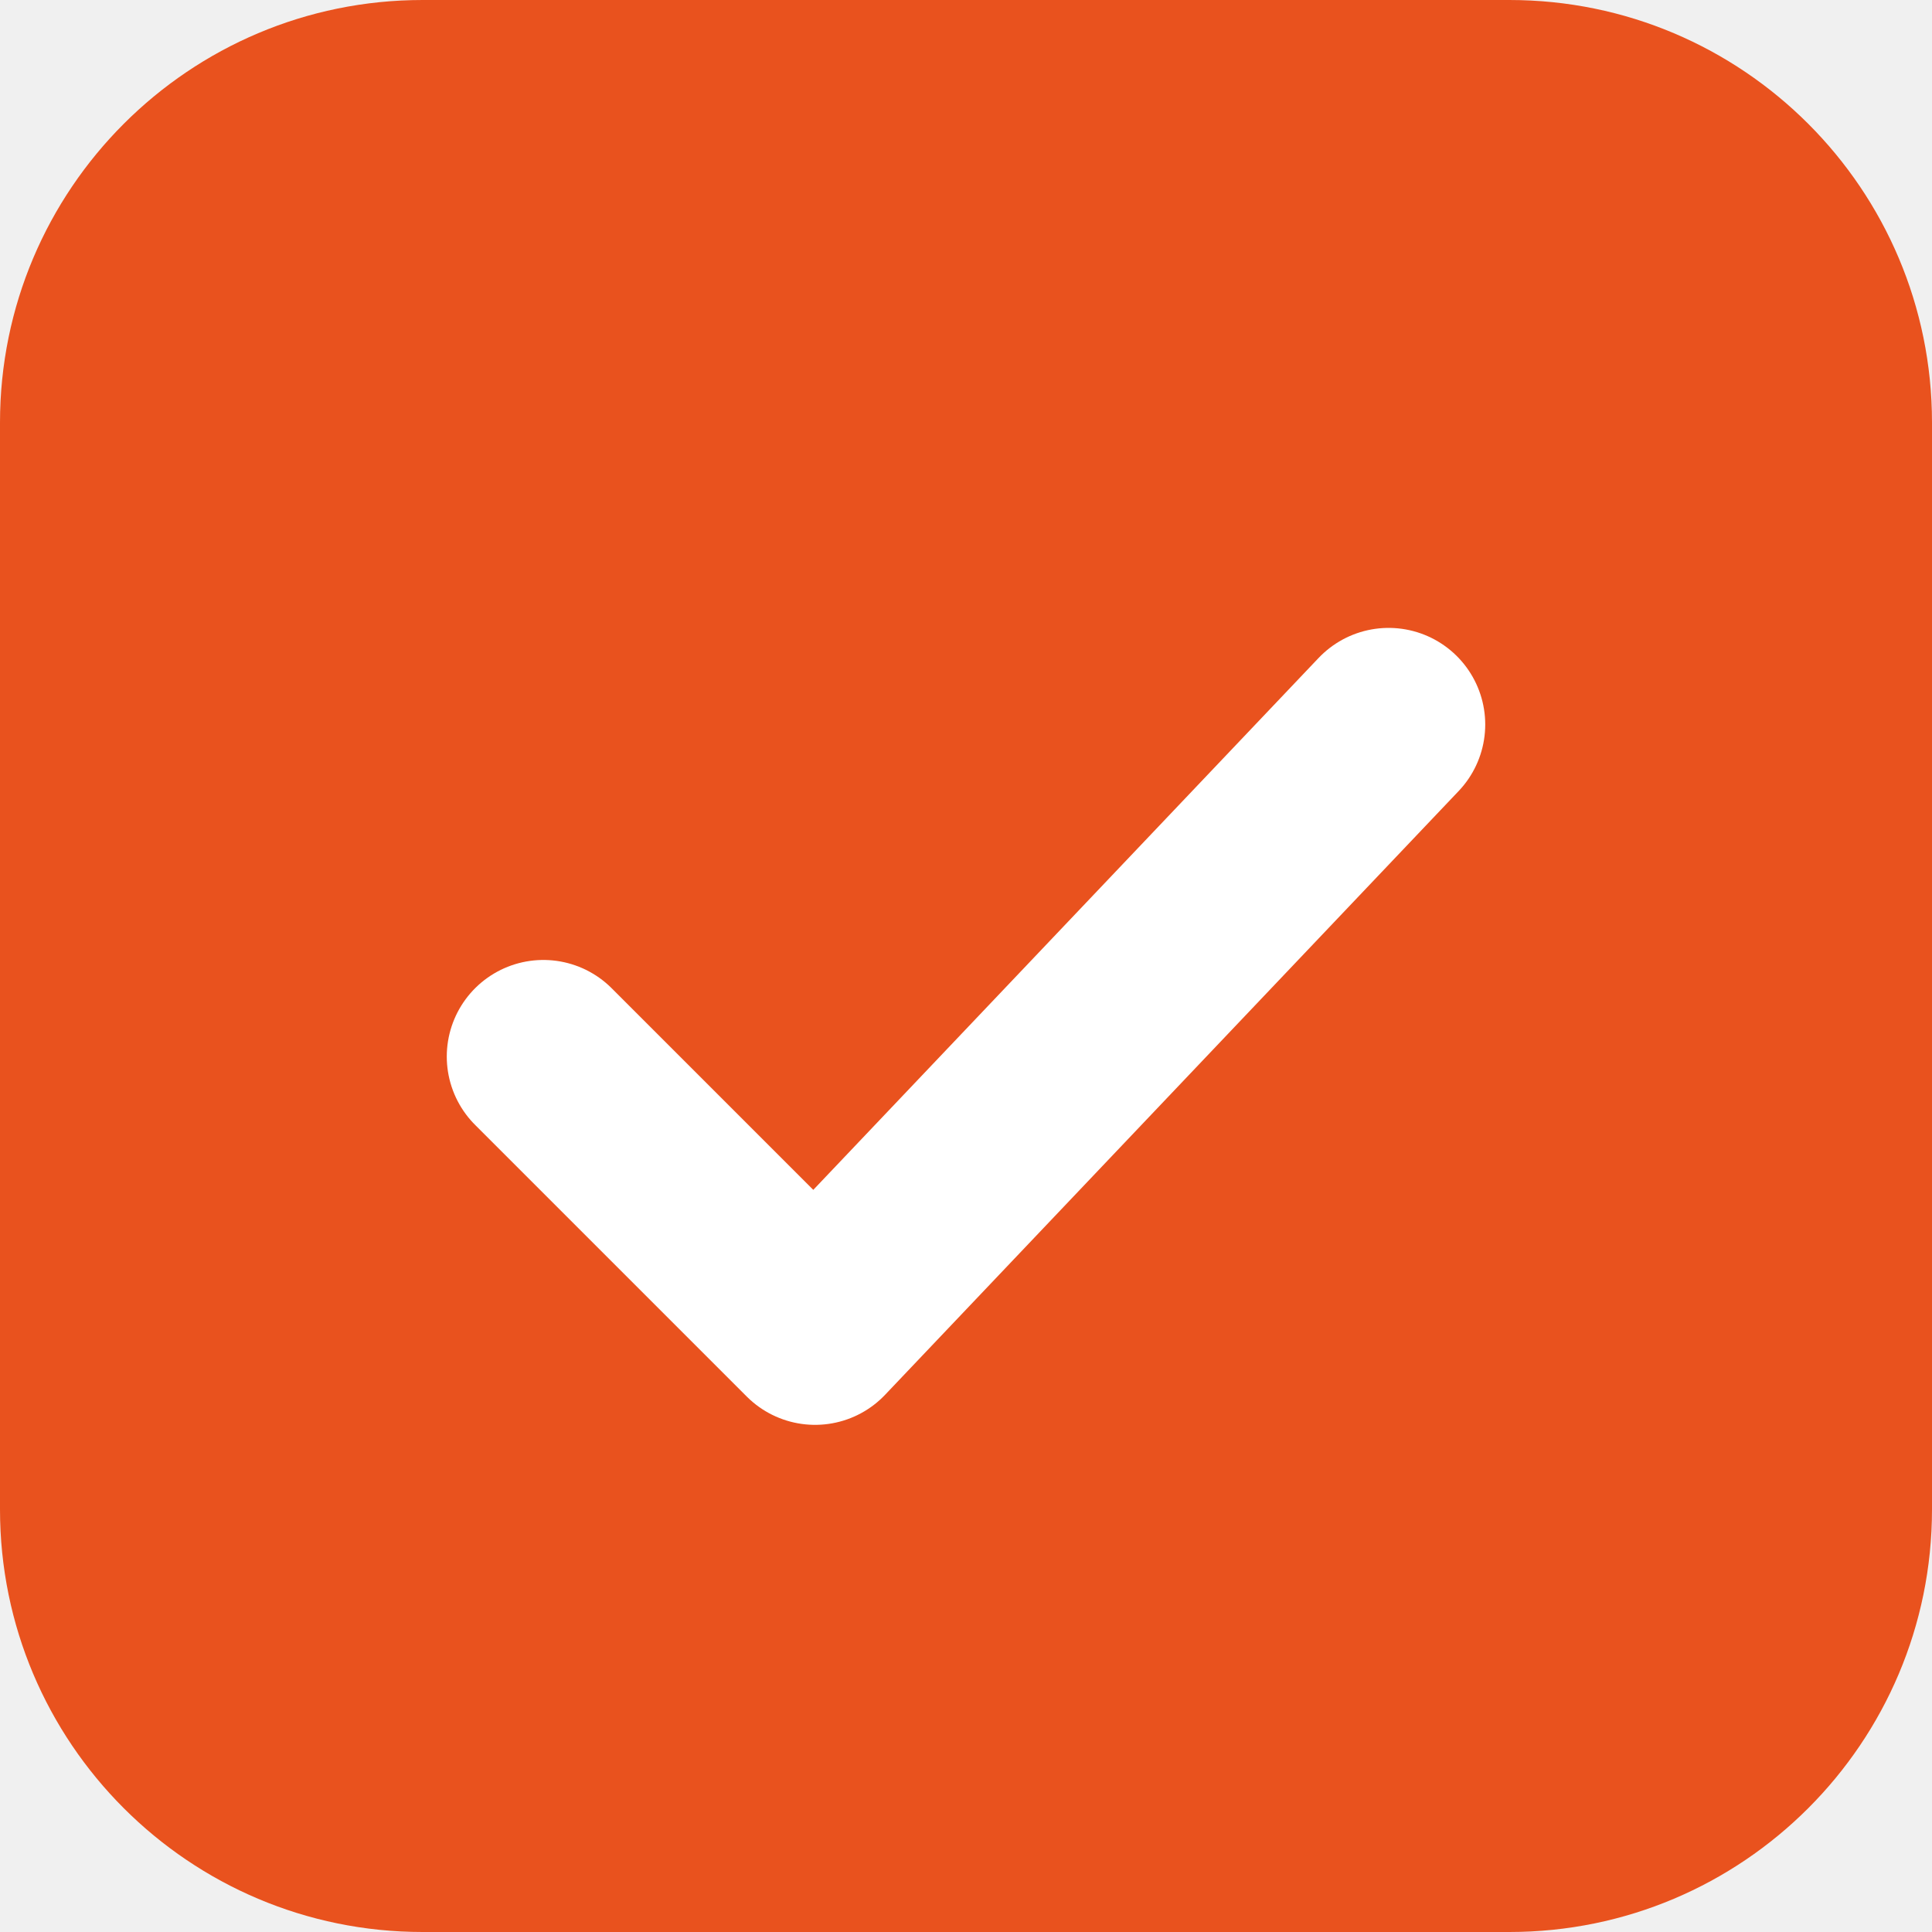
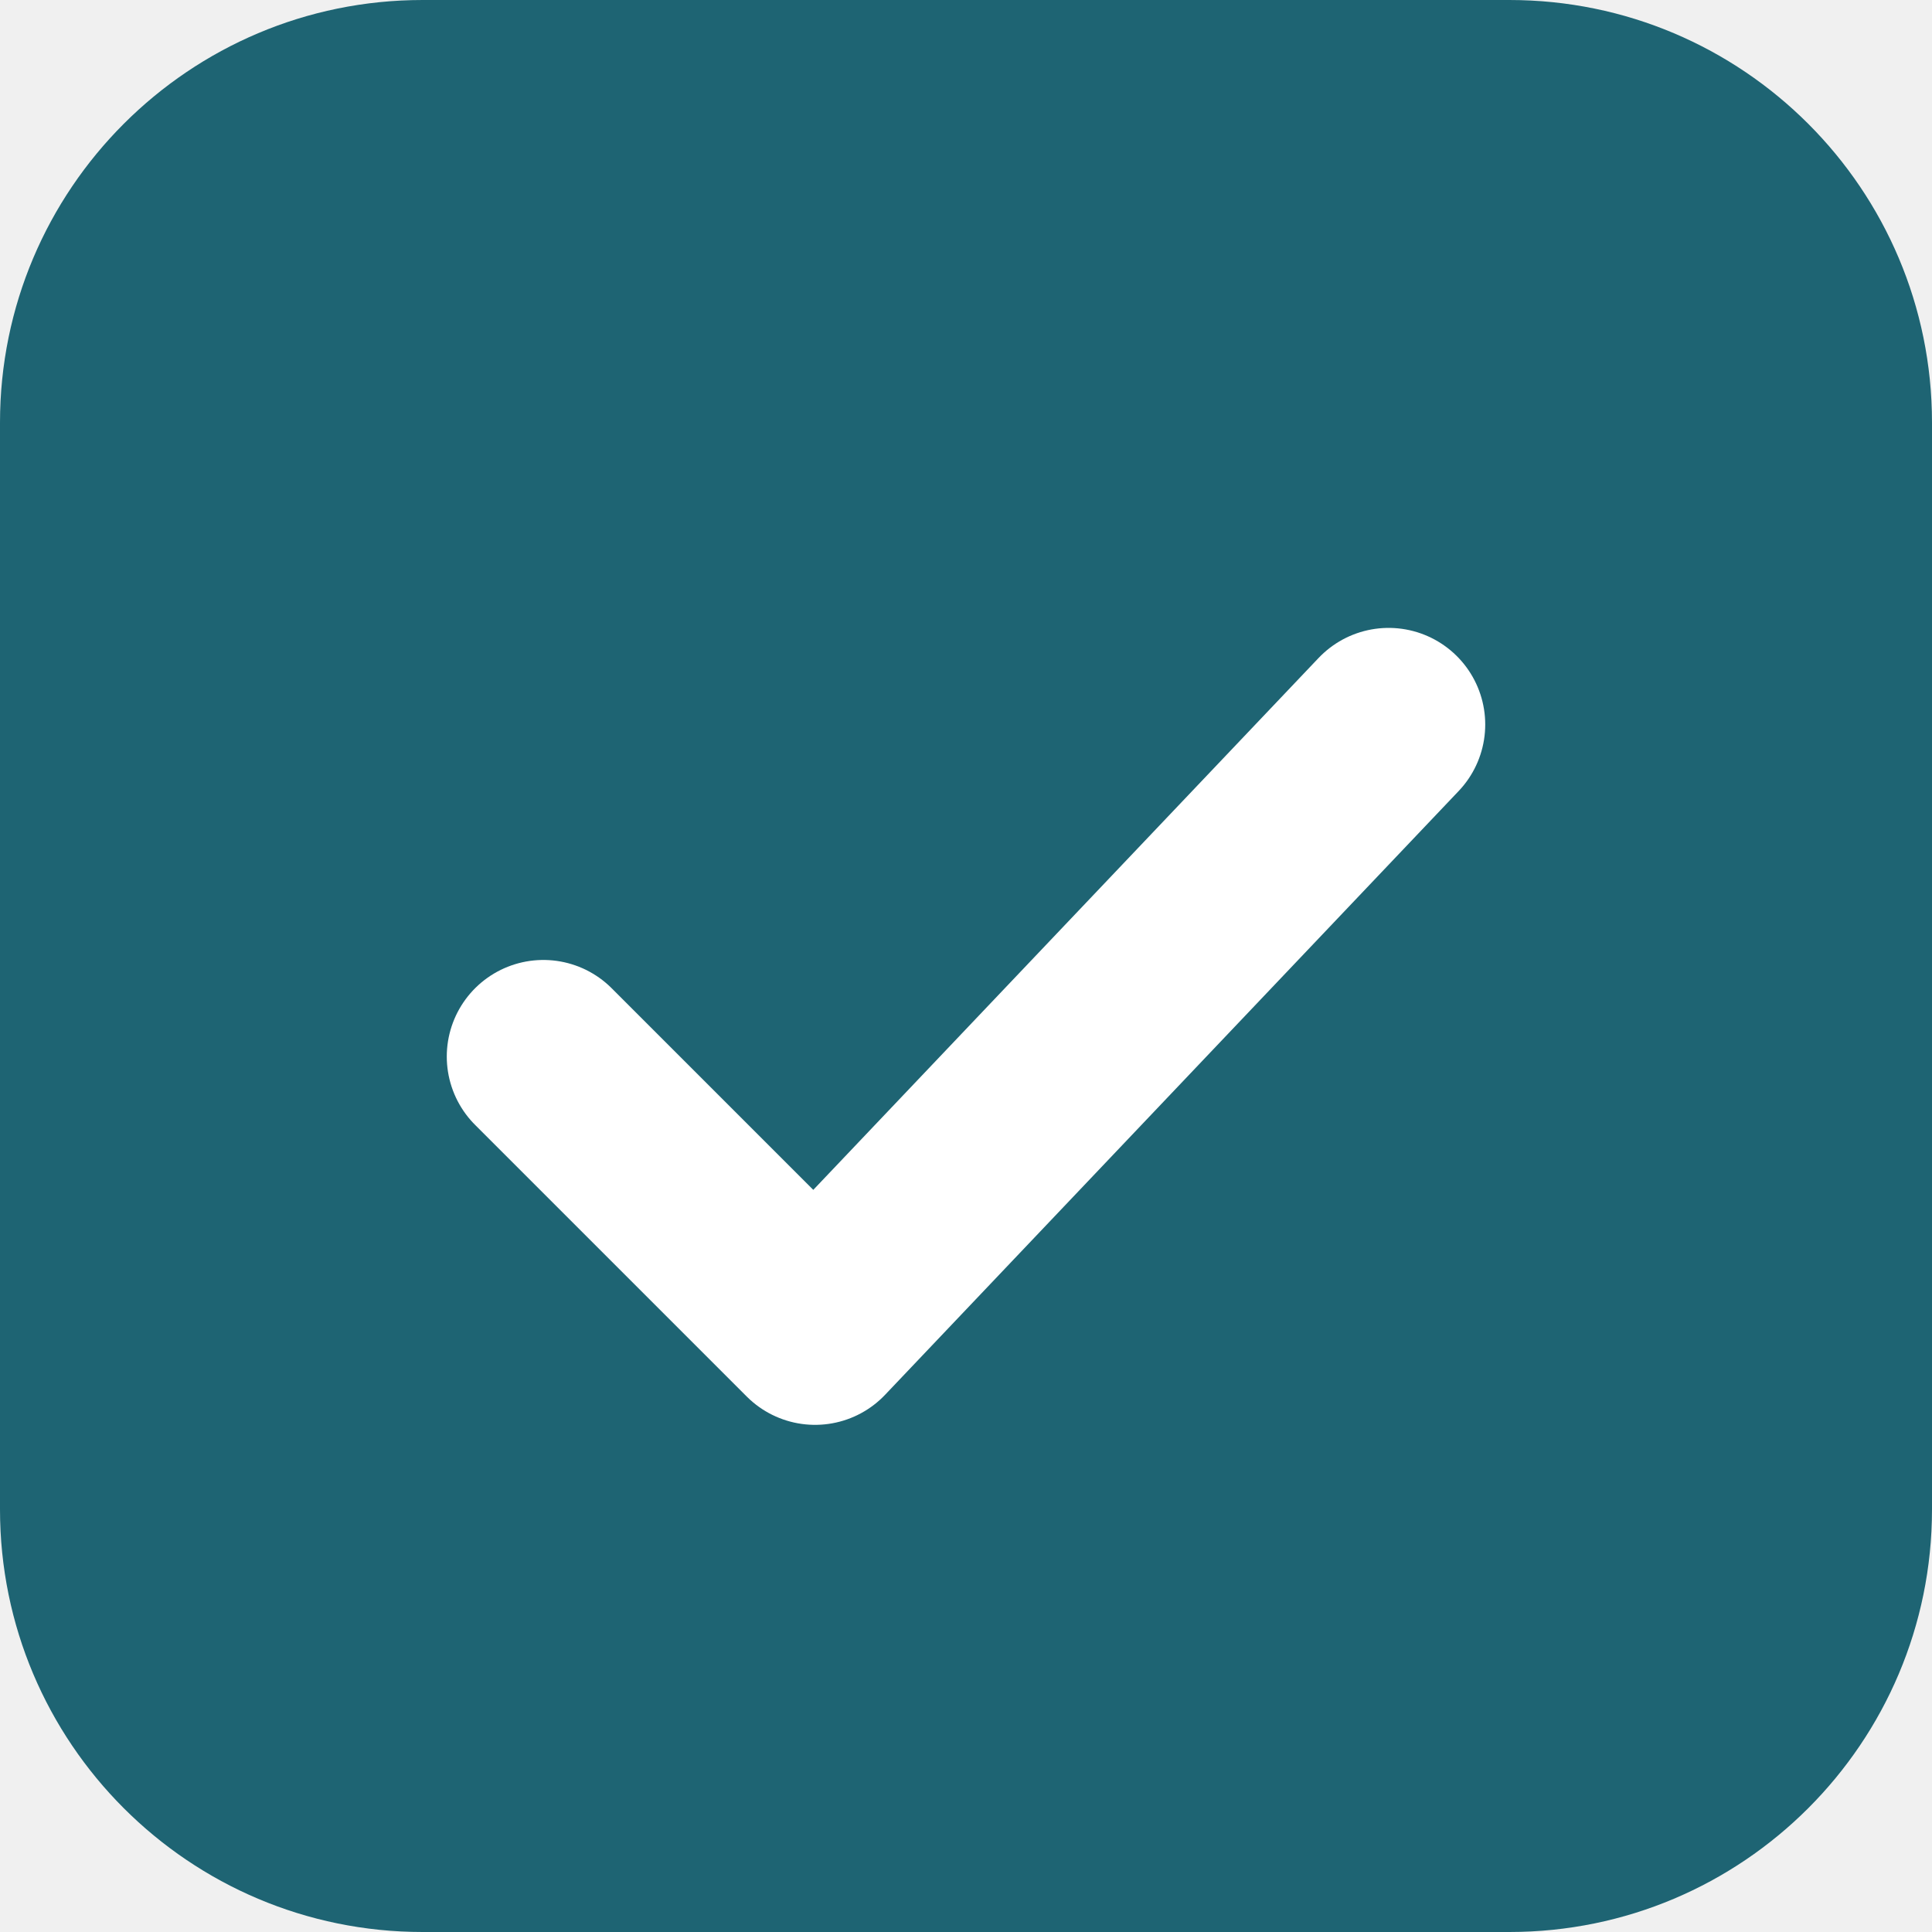
<svg xmlns="http://www.w3.org/2000/svg" viewBox="0 0 32 32">
-   <rect width="32" height="32" rx="7" fill="#E9521E" />
+   <rect width="32" height="32" rx="7" fill="#1E6473" />
  <path d="M9 17.5l4.5 4.5L23 12" fill="none" stroke="#fff" stroke-width="3.2" stroke-linecap="round" stroke-linejoin="round" />
</svg>
